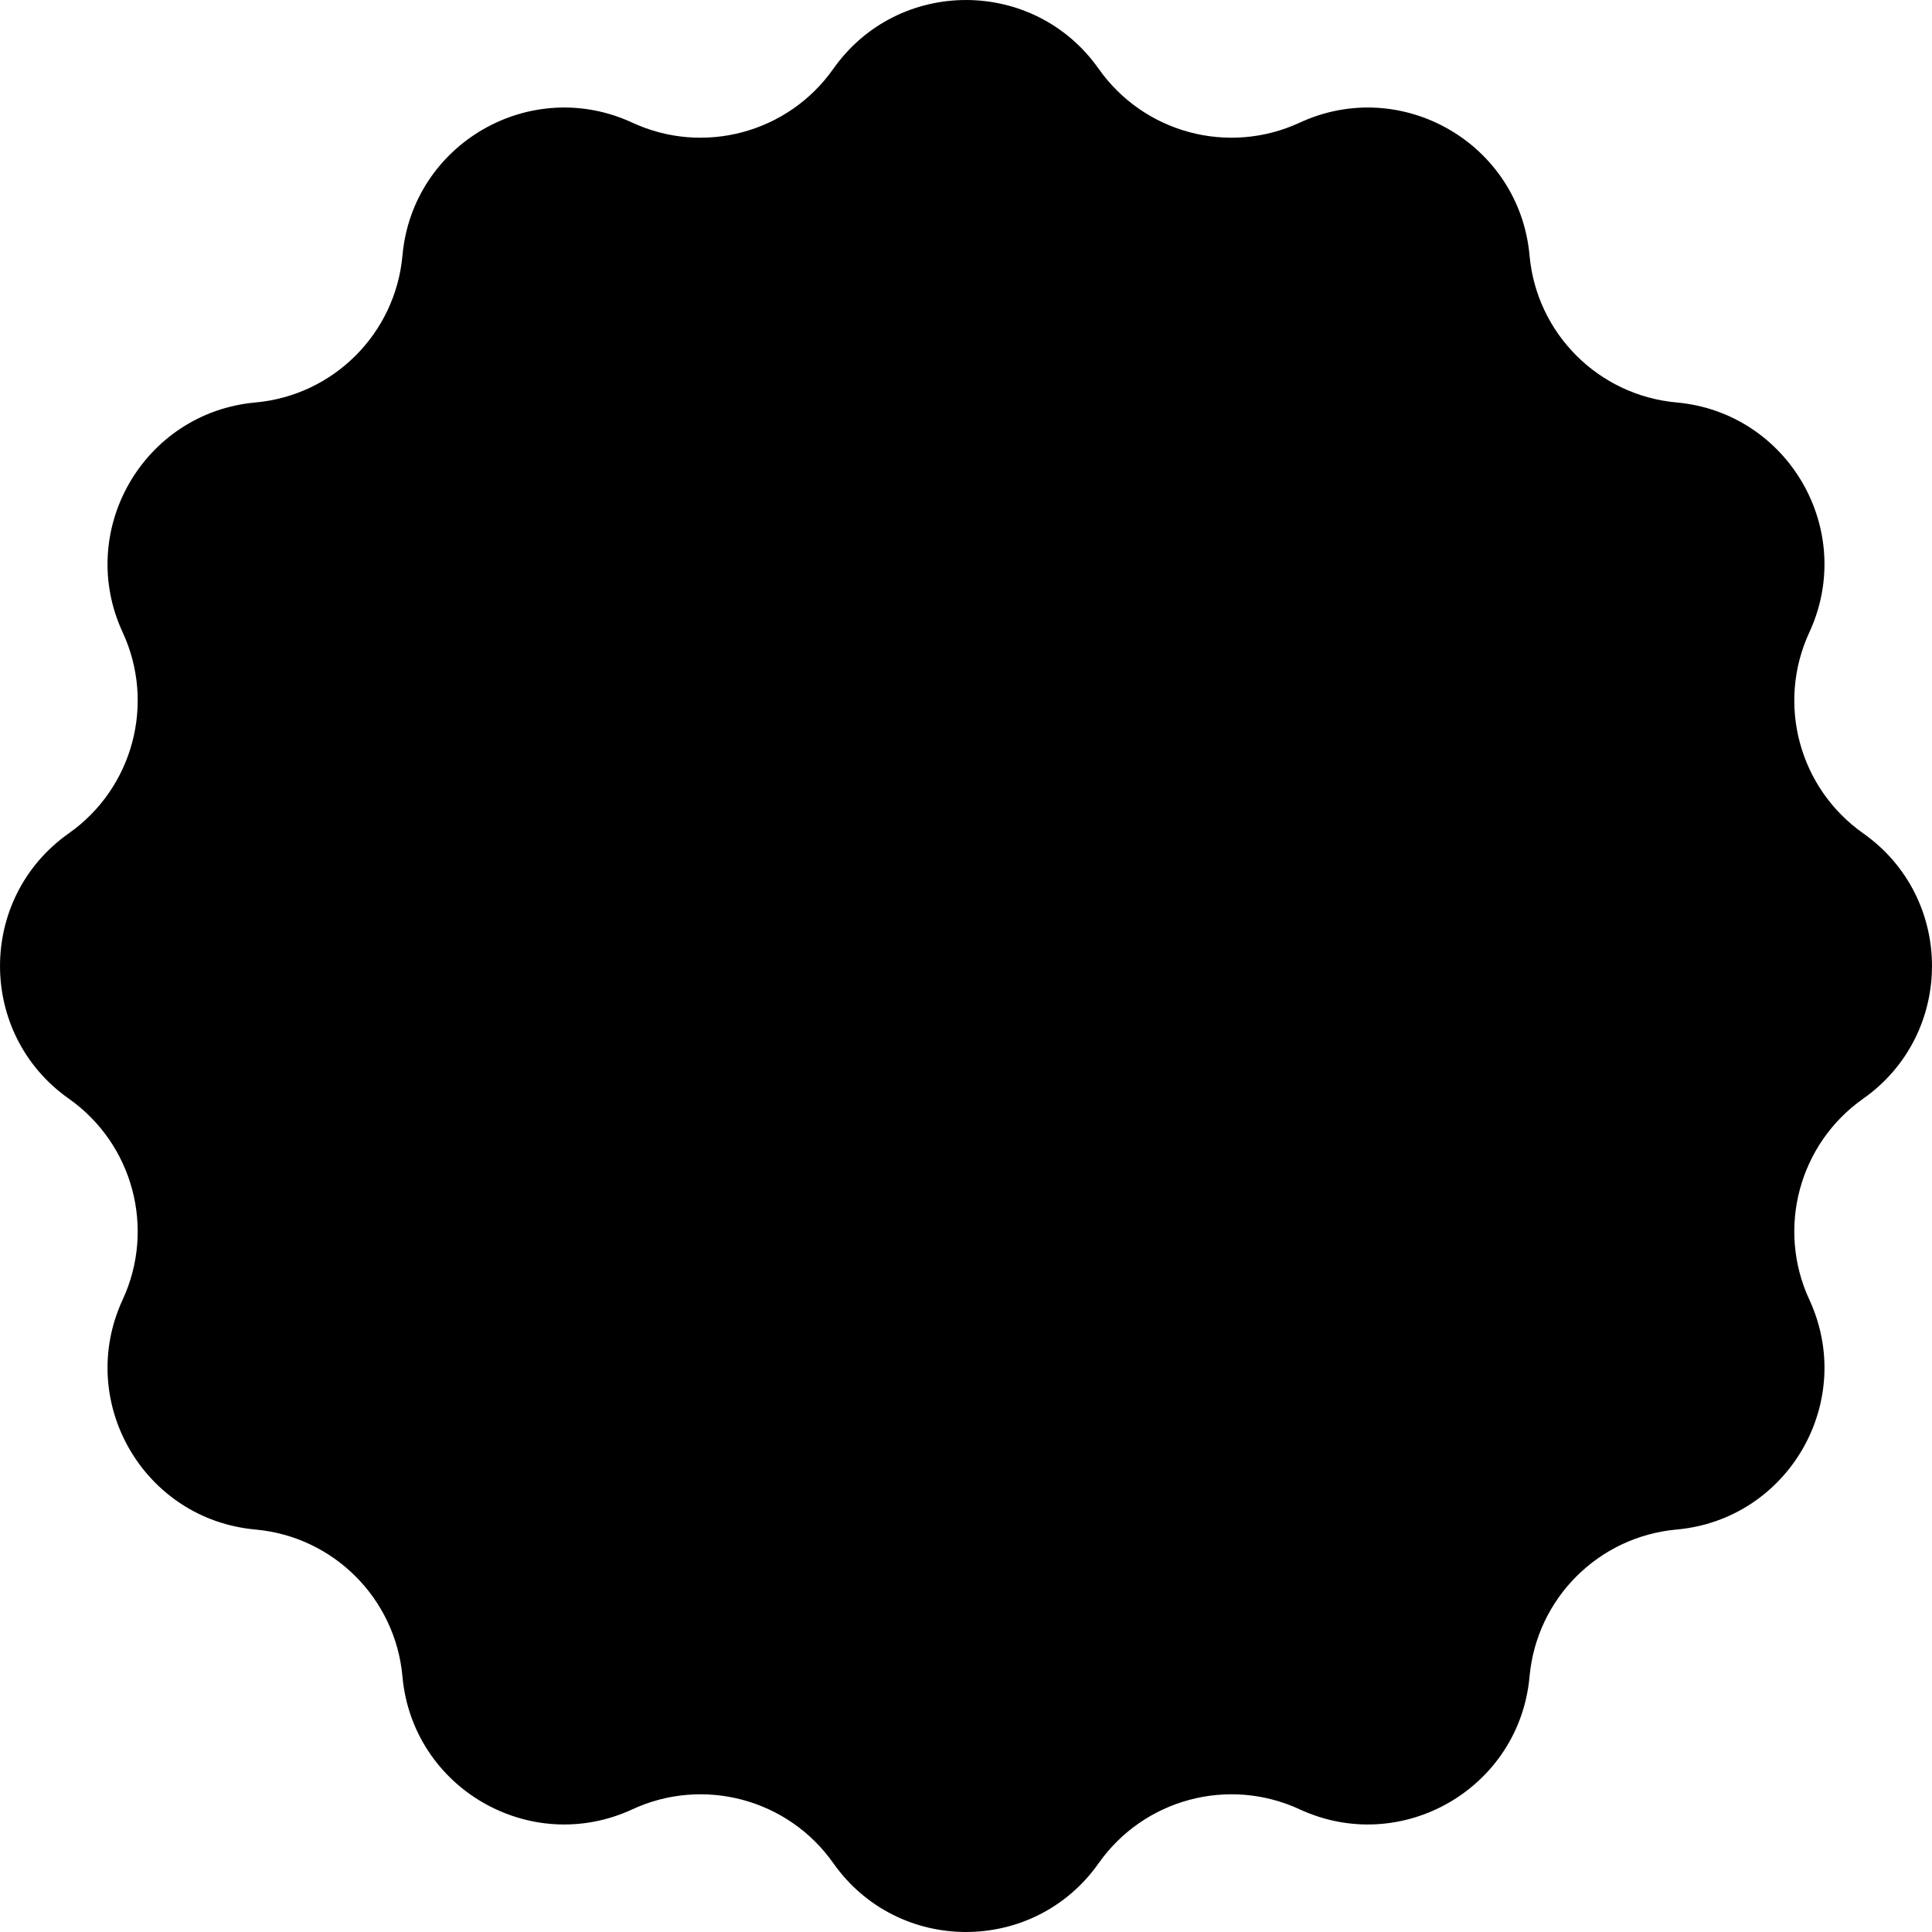
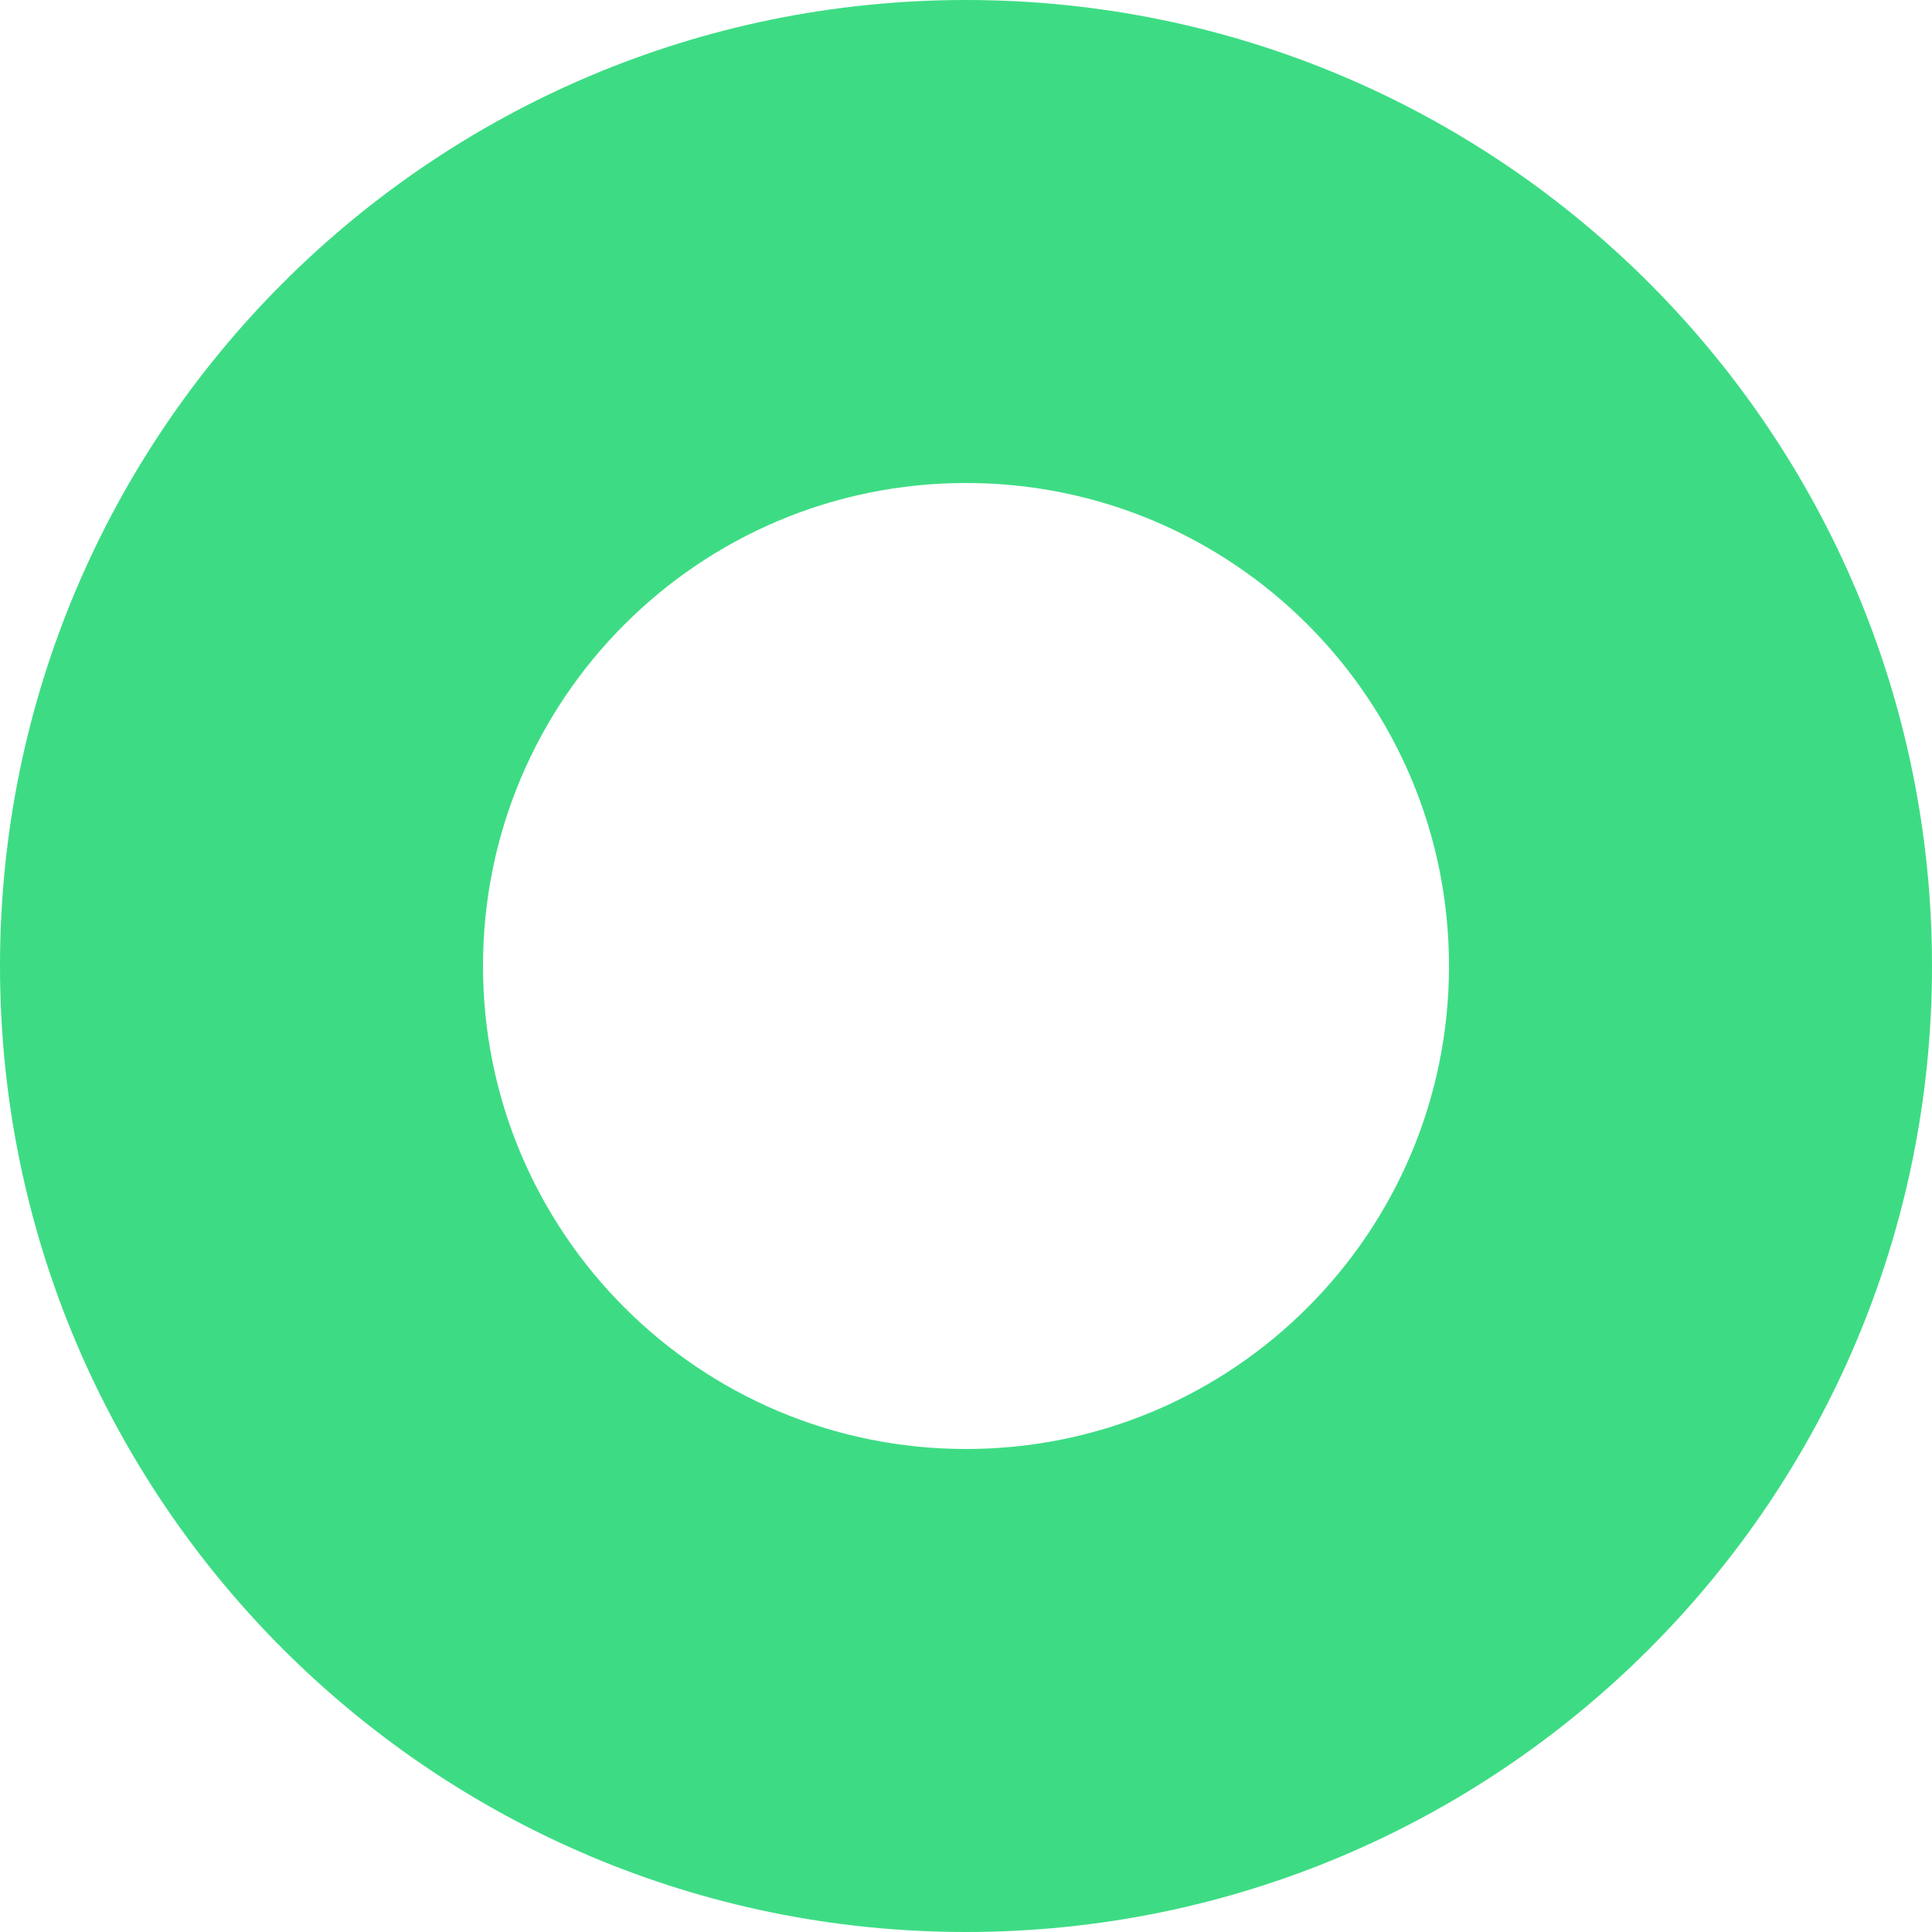
<svg xmlns="http://www.w3.org/2000/svg" width="38" height="38" viewBox="0 0 38 38" fill="none">
-   <path d="M16.39 1.354C17.662 -0.451 20.338 -0.451 21.61 1.354C22.499 2.615 24.162 3.061 25.562 2.413C27.567 1.485 29.885 2.824 30.084 5.024C30.222 6.56 31.44 7.778 32.977 7.916C35.176 8.115 36.515 10.434 35.587 12.438C34.939 13.838 35.385 15.501 36.646 16.39C38.451 17.662 38.451 20.338 36.646 21.61C35.385 22.499 34.939 24.162 35.587 25.562C36.515 27.567 35.176 29.885 32.977 30.084C31.44 30.222 30.222 31.44 30.084 32.977C29.885 35.176 27.567 36.515 25.562 35.587C24.162 34.939 22.499 35.385 21.61 36.646C20.338 38.451 17.662 38.451 16.39 36.646C15.501 35.385 13.838 34.939 12.438 35.587C10.434 36.515 8.115 35.176 7.916 32.977C7.778 31.44 6.56 30.222 5.024 30.084C2.824 29.885 1.485 27.567 2.413 25.562C3.061 24.162 2.615 22.499 1.354 21.61C-0.451 20.338 -0.451 17.662 1.354 16.39C2.615 15.501 3.061 13.838 2.413 12.438C1.485 10.434 2.824 8.115 5.024 7.916C6.56 7.778 7.778 6.56 7.916 5.024C8.115 2.824 10.434 1.485 12.438 2.413C13.838 3.061 15.501 2.615 16.39 1.354Z" fill="black" />
+   <path fill-rule="evenodd" clip-rule="evenodd" d="M19 38C29.493 38 38 29.493 38 19C38 8.507 29.493 0 19 0C8.507 0 0 8.507 0 19C0 29.493 8.507 38 19 38ZM19 28.5C24.247 28.5 28.5 24.247 28.5 19C28.5 13.753 24.247 9.5 19 9.5C13.753 9.5 9.5 13.753 9.5 19C9.5 24.247 13.753 28.5 19 28.5Z" fill="#3DDC84" />
</svg>
